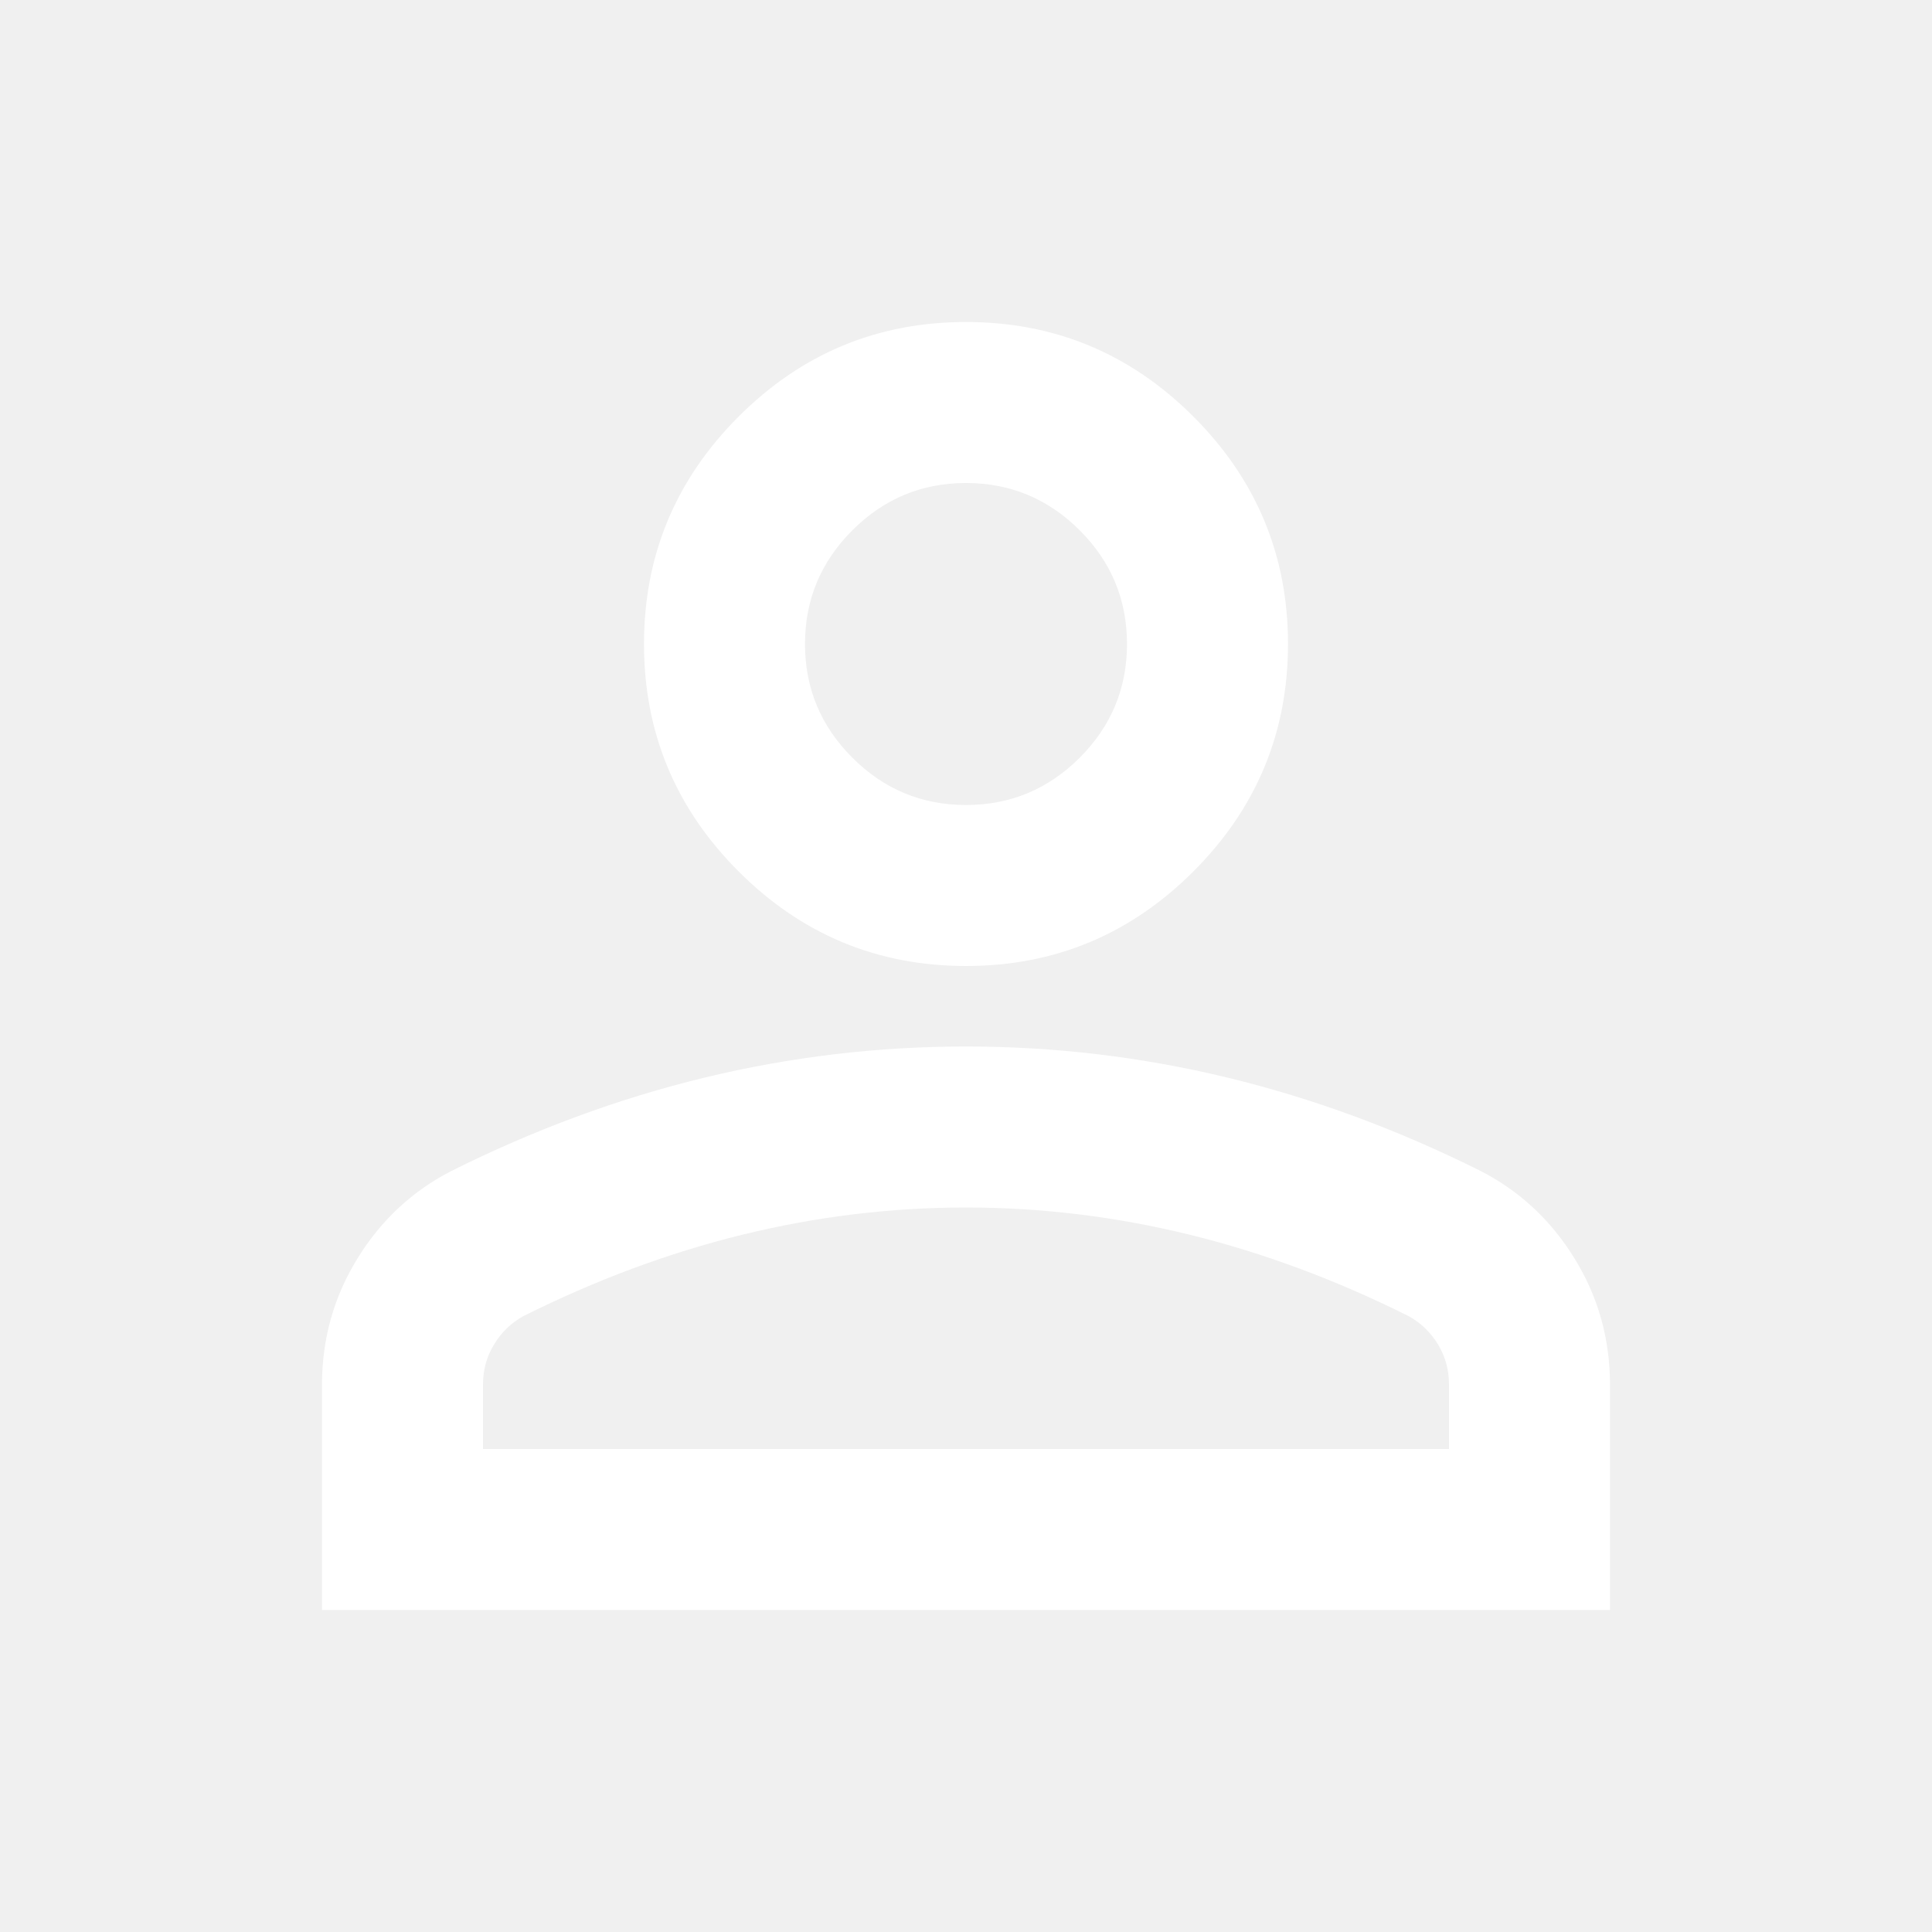
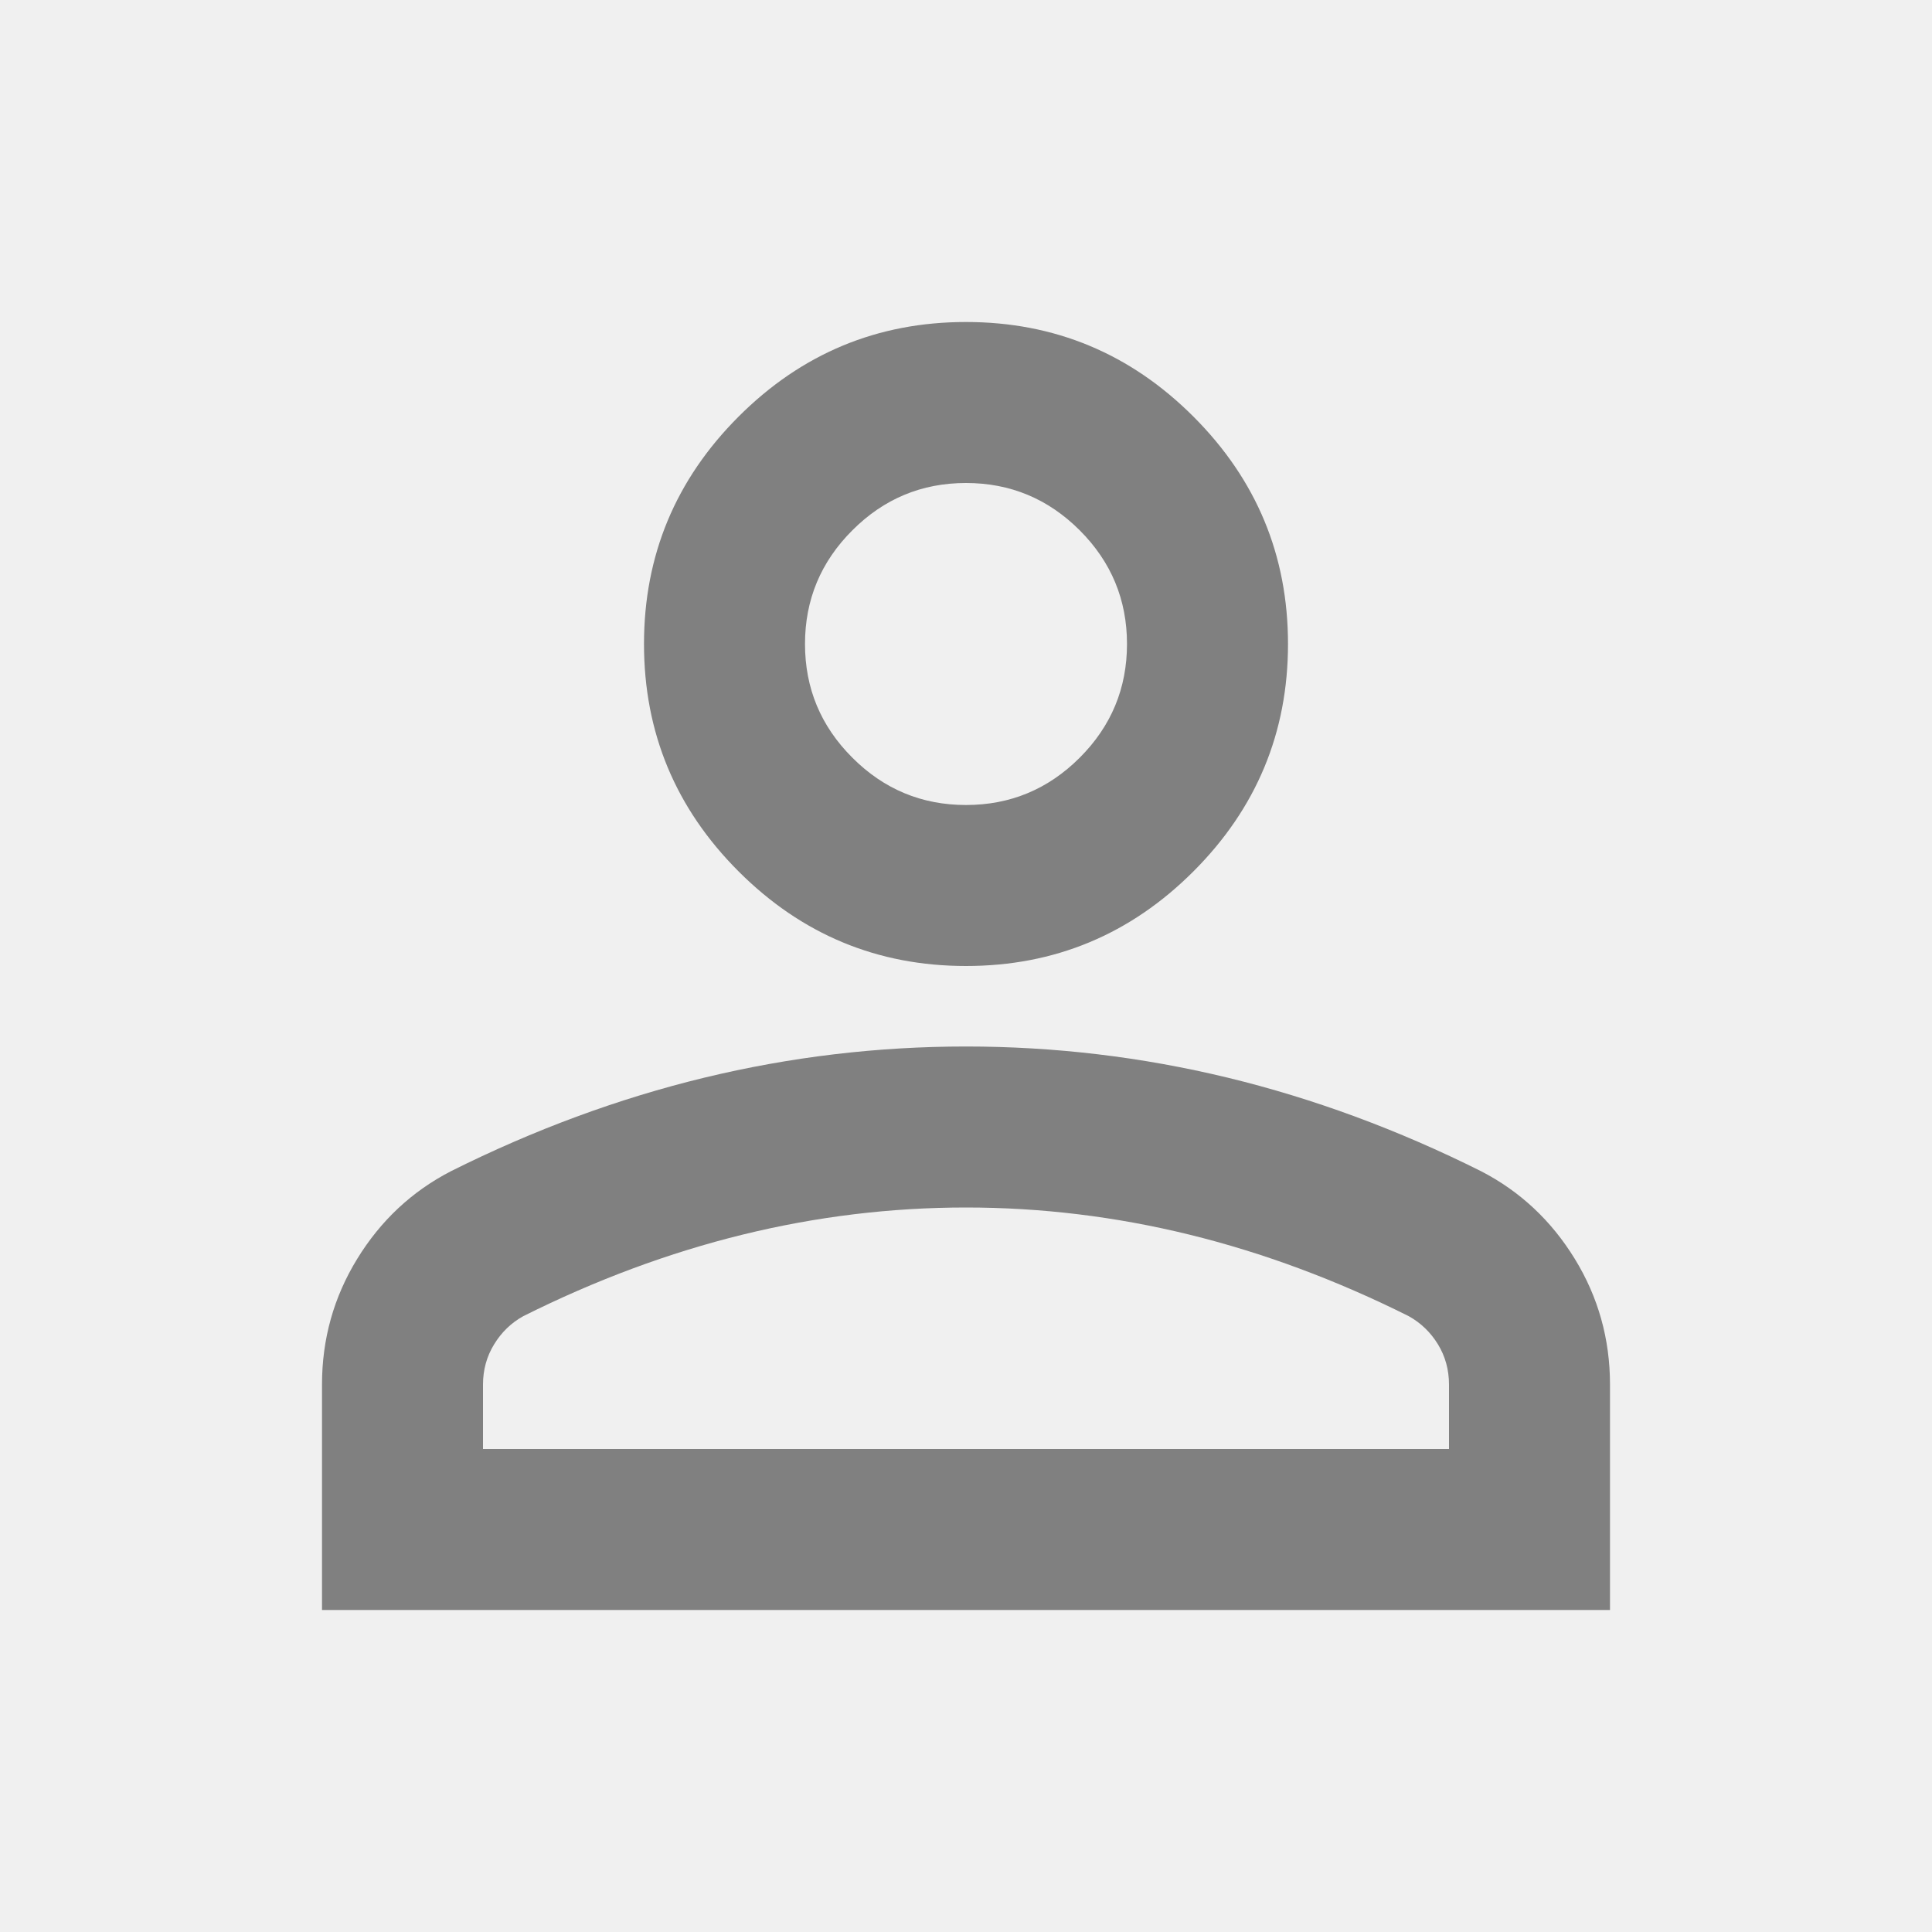
<svg xmlns="http://www.w3.org/2000/svg" height="24" width="24">
-   <path fill="white" d="M12 12q-1.65 0-2.825-1.175Q8 9.65 8 8q0-1.65 1.175-2.825Q10.35 4 12 4q1.65 0 2.825 1.175Q16 6.35 16 8q0 1.65-1.175 2.825Q13.65 12 12 12Zm-8 8v-2.8q0-.85.438-1.563.437-.712 1.162-1.087 1.55-.775 3.15-1.163Q10.35 13 12 13t3.25.387q1.6.388 3.15 1.163.725.375 1.162 1.087Q20 16.35 20 17.2V20Zm2-2h12v-.8q0-.275-.137-.5-.138-.225-.363-.35-1.35-.675-2.725-1.013Q13.4 15 12 15t-2.775.337Q7.85 15.675 6.5 16.35q-.225.125-.362.35-.138.225-.138.5Zm6-8q.825 0 1.413-.588Q14 8.825 14 8t-.587-1.412Q12.825 6 12 6q-.825 0-1.412.588Q10 7.175 10 8t.588 1.412Q11.175 10 12 10Zm0-2Zm0 10Z" />
+   <path fill="gray" d="M12 12q-1.65 0-2.825-1.175Q8 9.65 8 8q0-1.65 1.175-2.825Q10.35 4 12 4q1.65 0 2.825 1.175Q16 6.35 16 8q0 1.65-1.175 2.825Q13.65 12 12 12Zm-8 8v-2.8q0-.85.438-1.563.437-.712 1.162-1.087 1.55-.775 3.15-1.163Q10.35 13 12 13t3.25.387q1.6.388 3.15 1.163.725.375 1.162 1.087Q20 16.35 20 17.2V20Zm2-2h12v-.8q0-.275-.137-.5-.138-.225-.363-.35-1.35-.675-2.725-1.013Q13.4 15 12 15t-2.775.337Q7.85 15.675 6.5 16.35q-.225.125-.362.35-.138.225-.138.5Zm6-8q.825 0 1.413-.588Q14 8.825 14 8t-.587-1.412Q12.825 6 12 6q-.825 0-1.412.588Q10 7.175 10 8t.588 1.412Q11.175 10 12 10Zm0-2Zm0 10Z" />
</svg>
